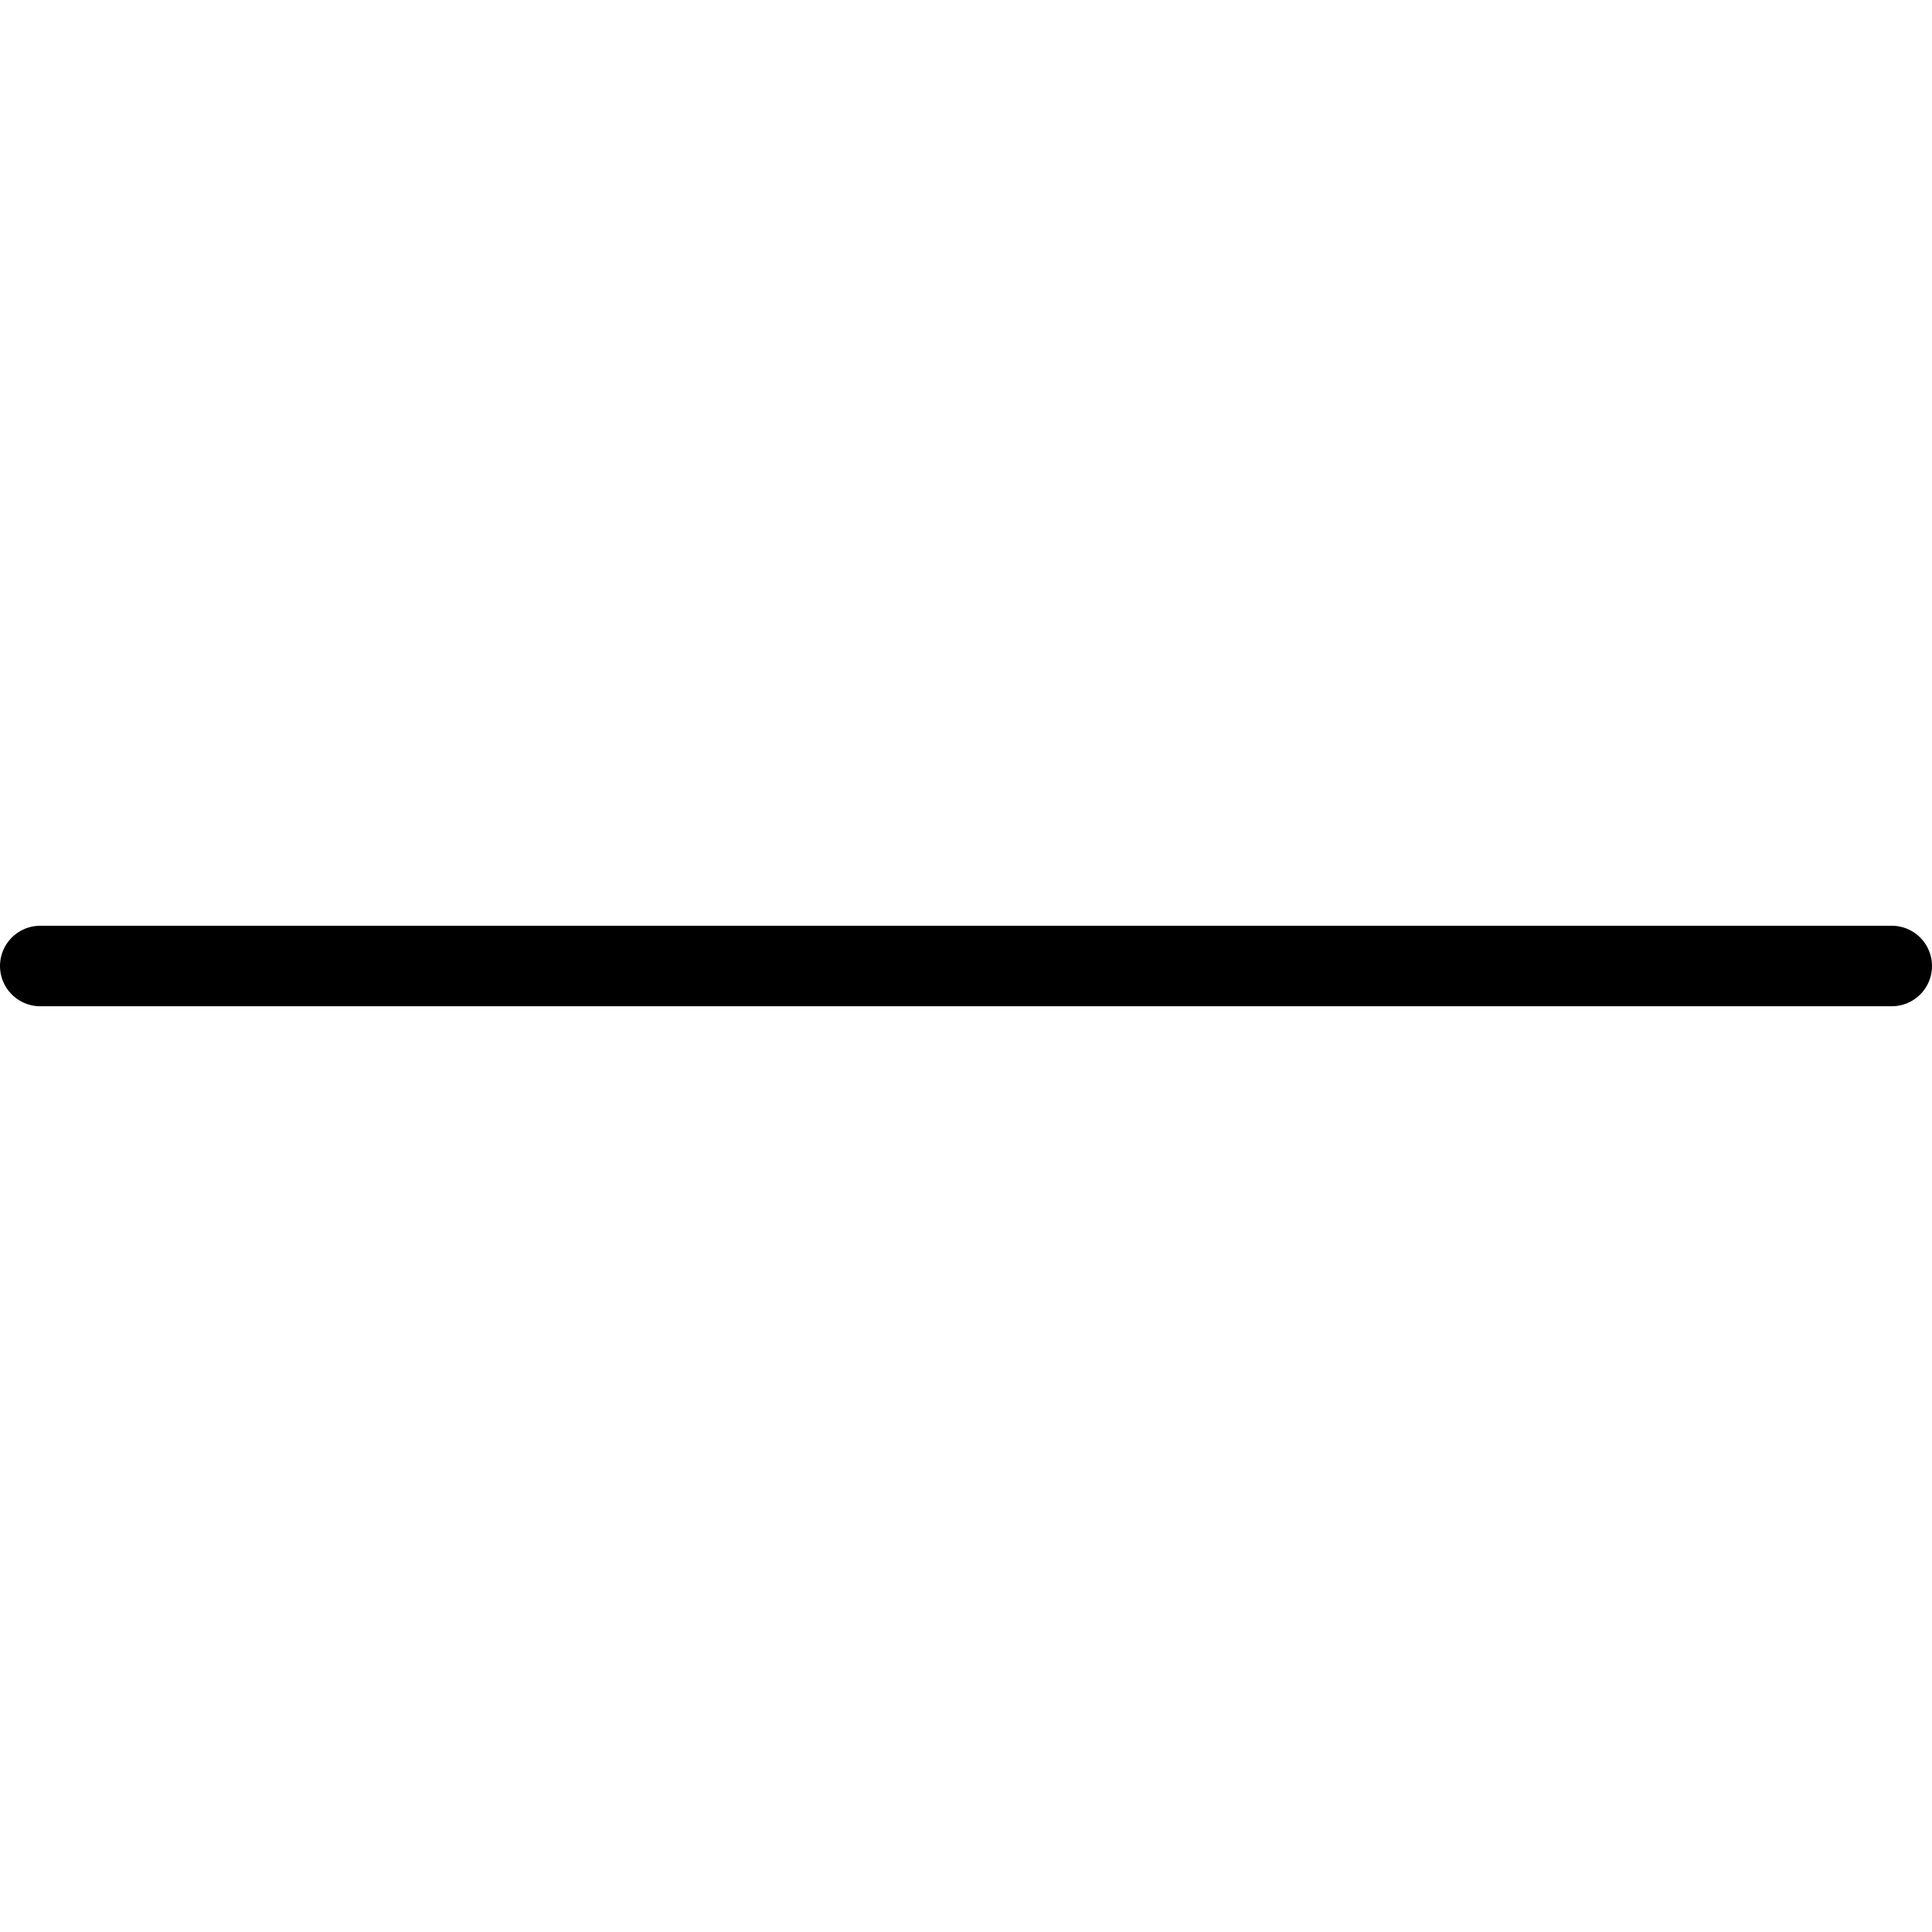
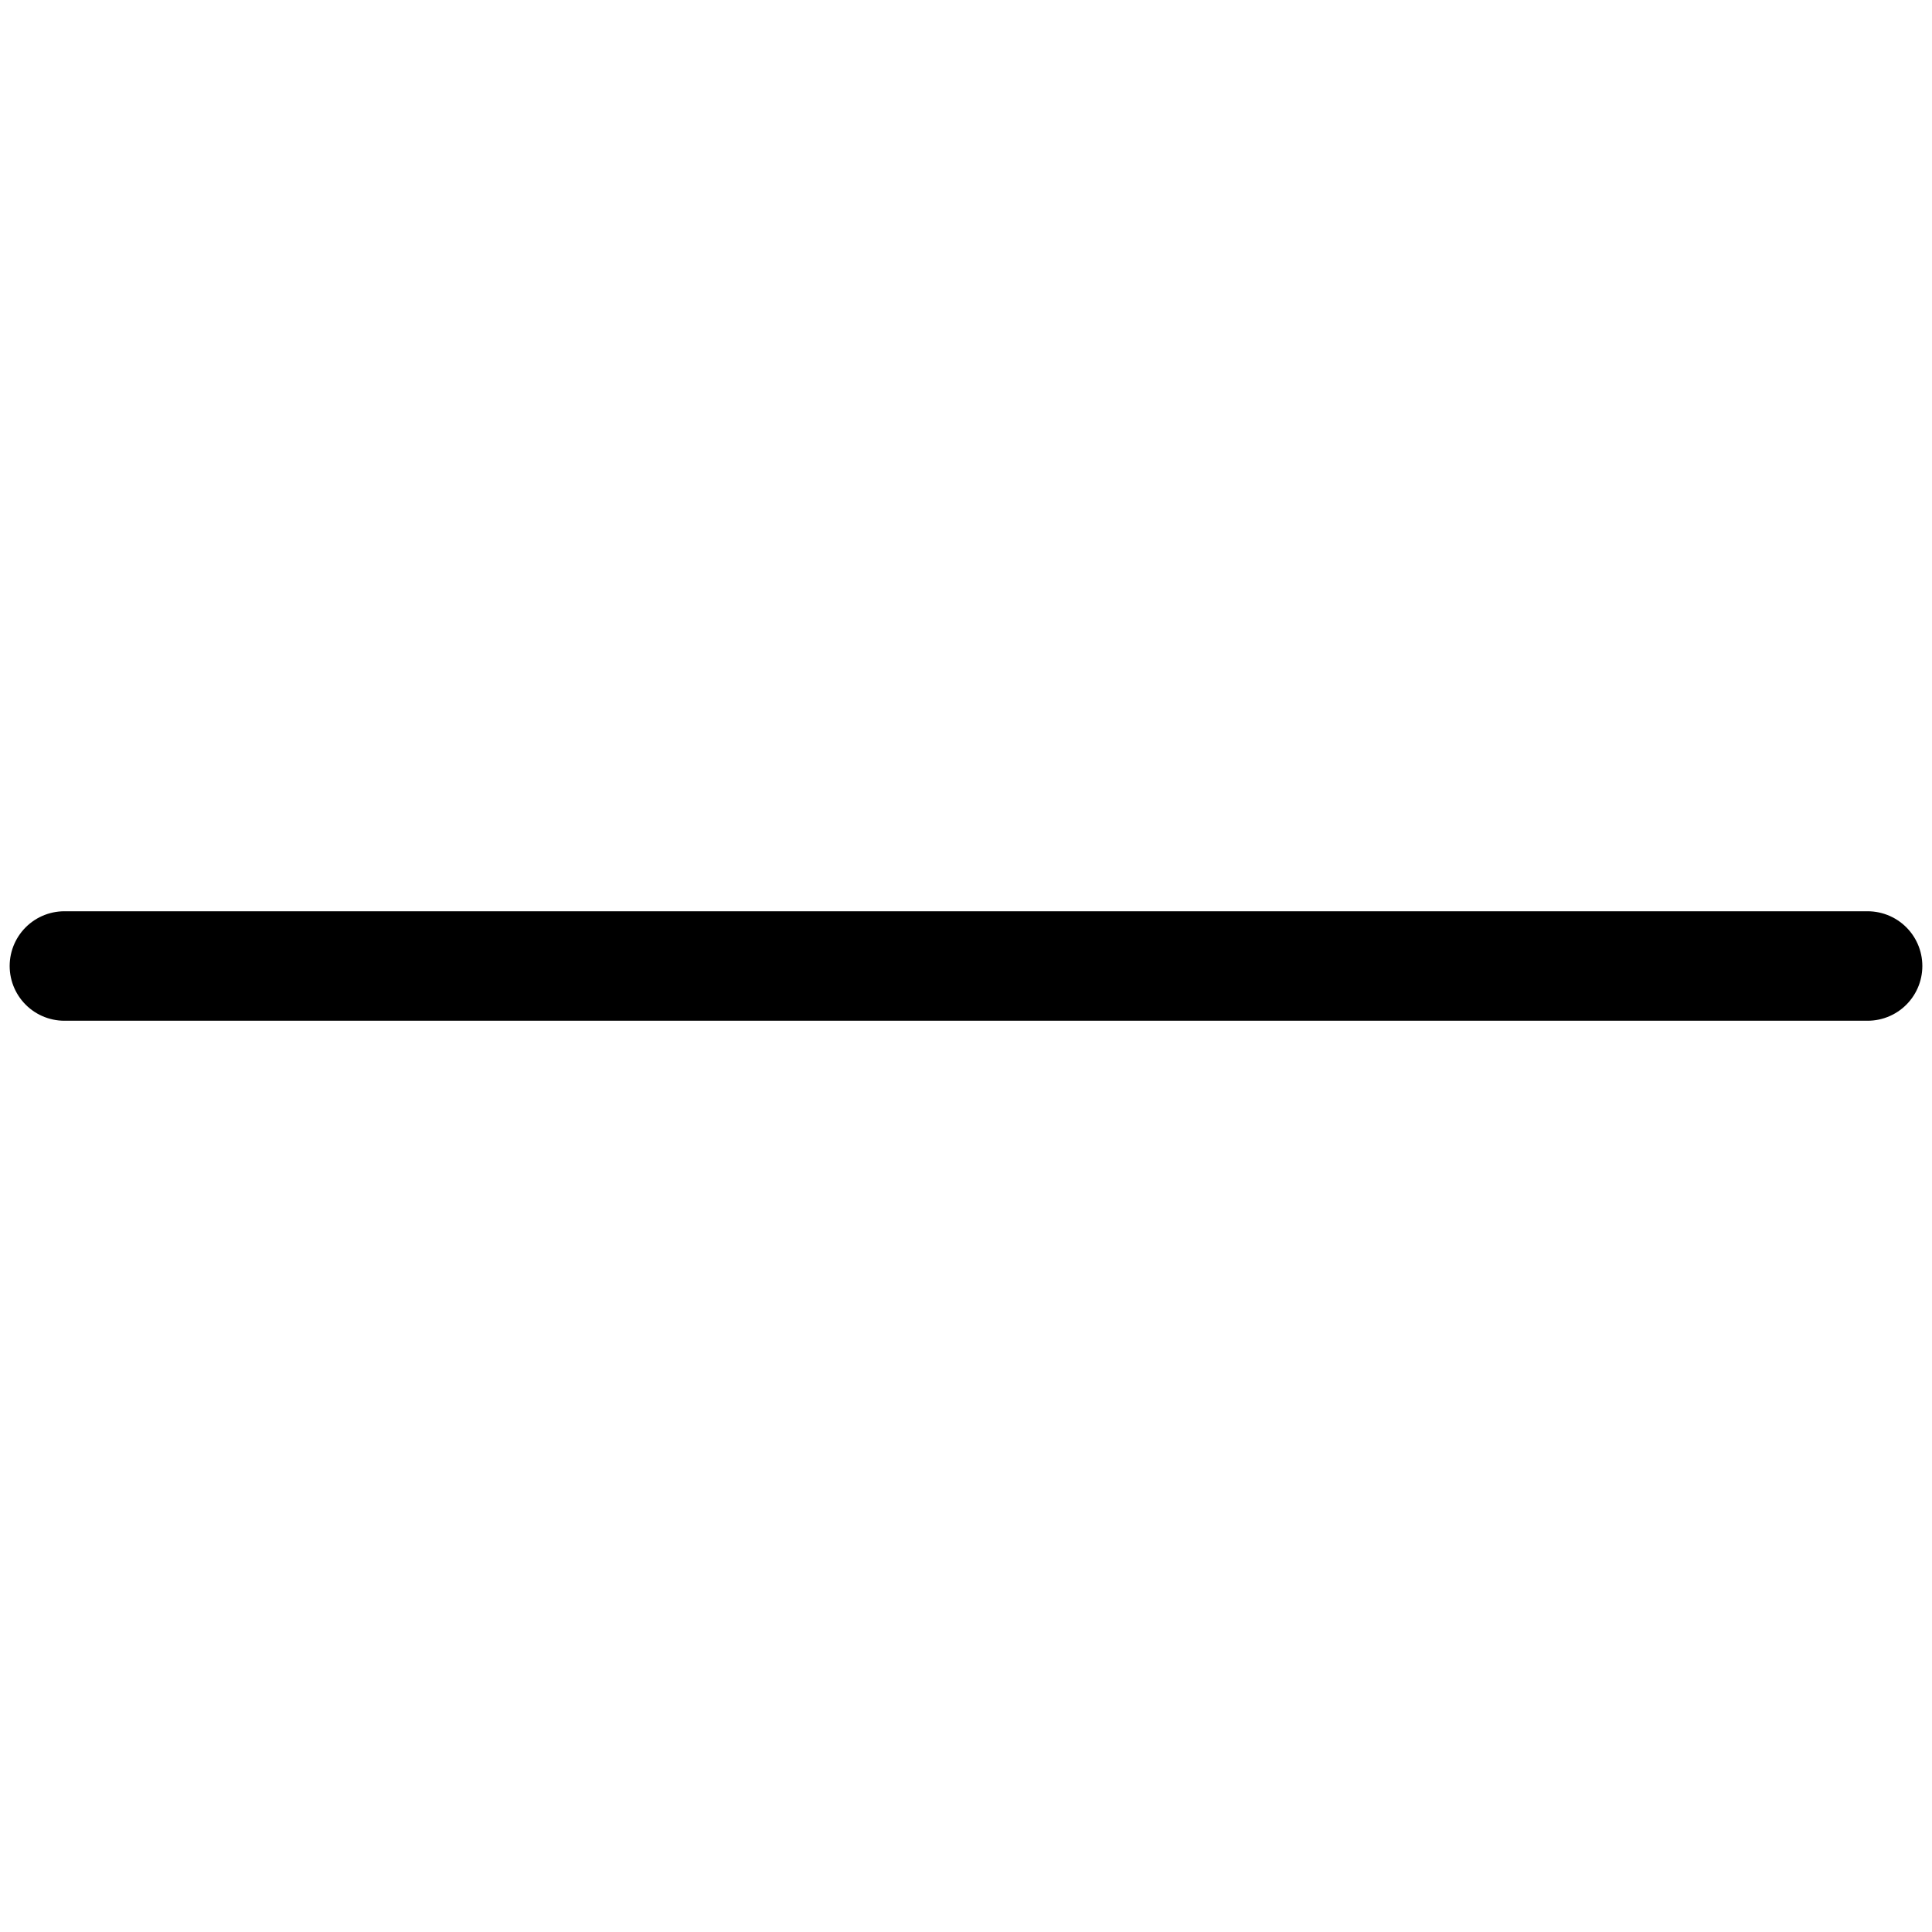
- <svg xmlns="http://www.w3.org/2000/svg" version="1.1" viewBox="0 0 24 24">
-   <line x1="23.5" x2=".5" y1="12" y2="12" stroke-linecap="round" stroke-width="1" stroke="#000" fill="none" stroke-linejoin="round" />
+ <svg xmlns="http://www.w3.org/2000/svg" version="1.1" id="Layer_1" x="0px" y="0px" viewBox="0 0 15 15" style="enable-background:new 0 0 15 15;" xml:space="preserve">
+   <style type="text/css">
+ 	.st0{fill:none;stroke:#000000;stroke-width:0.85;stroke-linecap:round;stroke-linejoin:round;}
+ </style>
+   <line class="st0" x1="14.5" y1="7.5" x2="0.5" y2="7.5" />
</svg>
